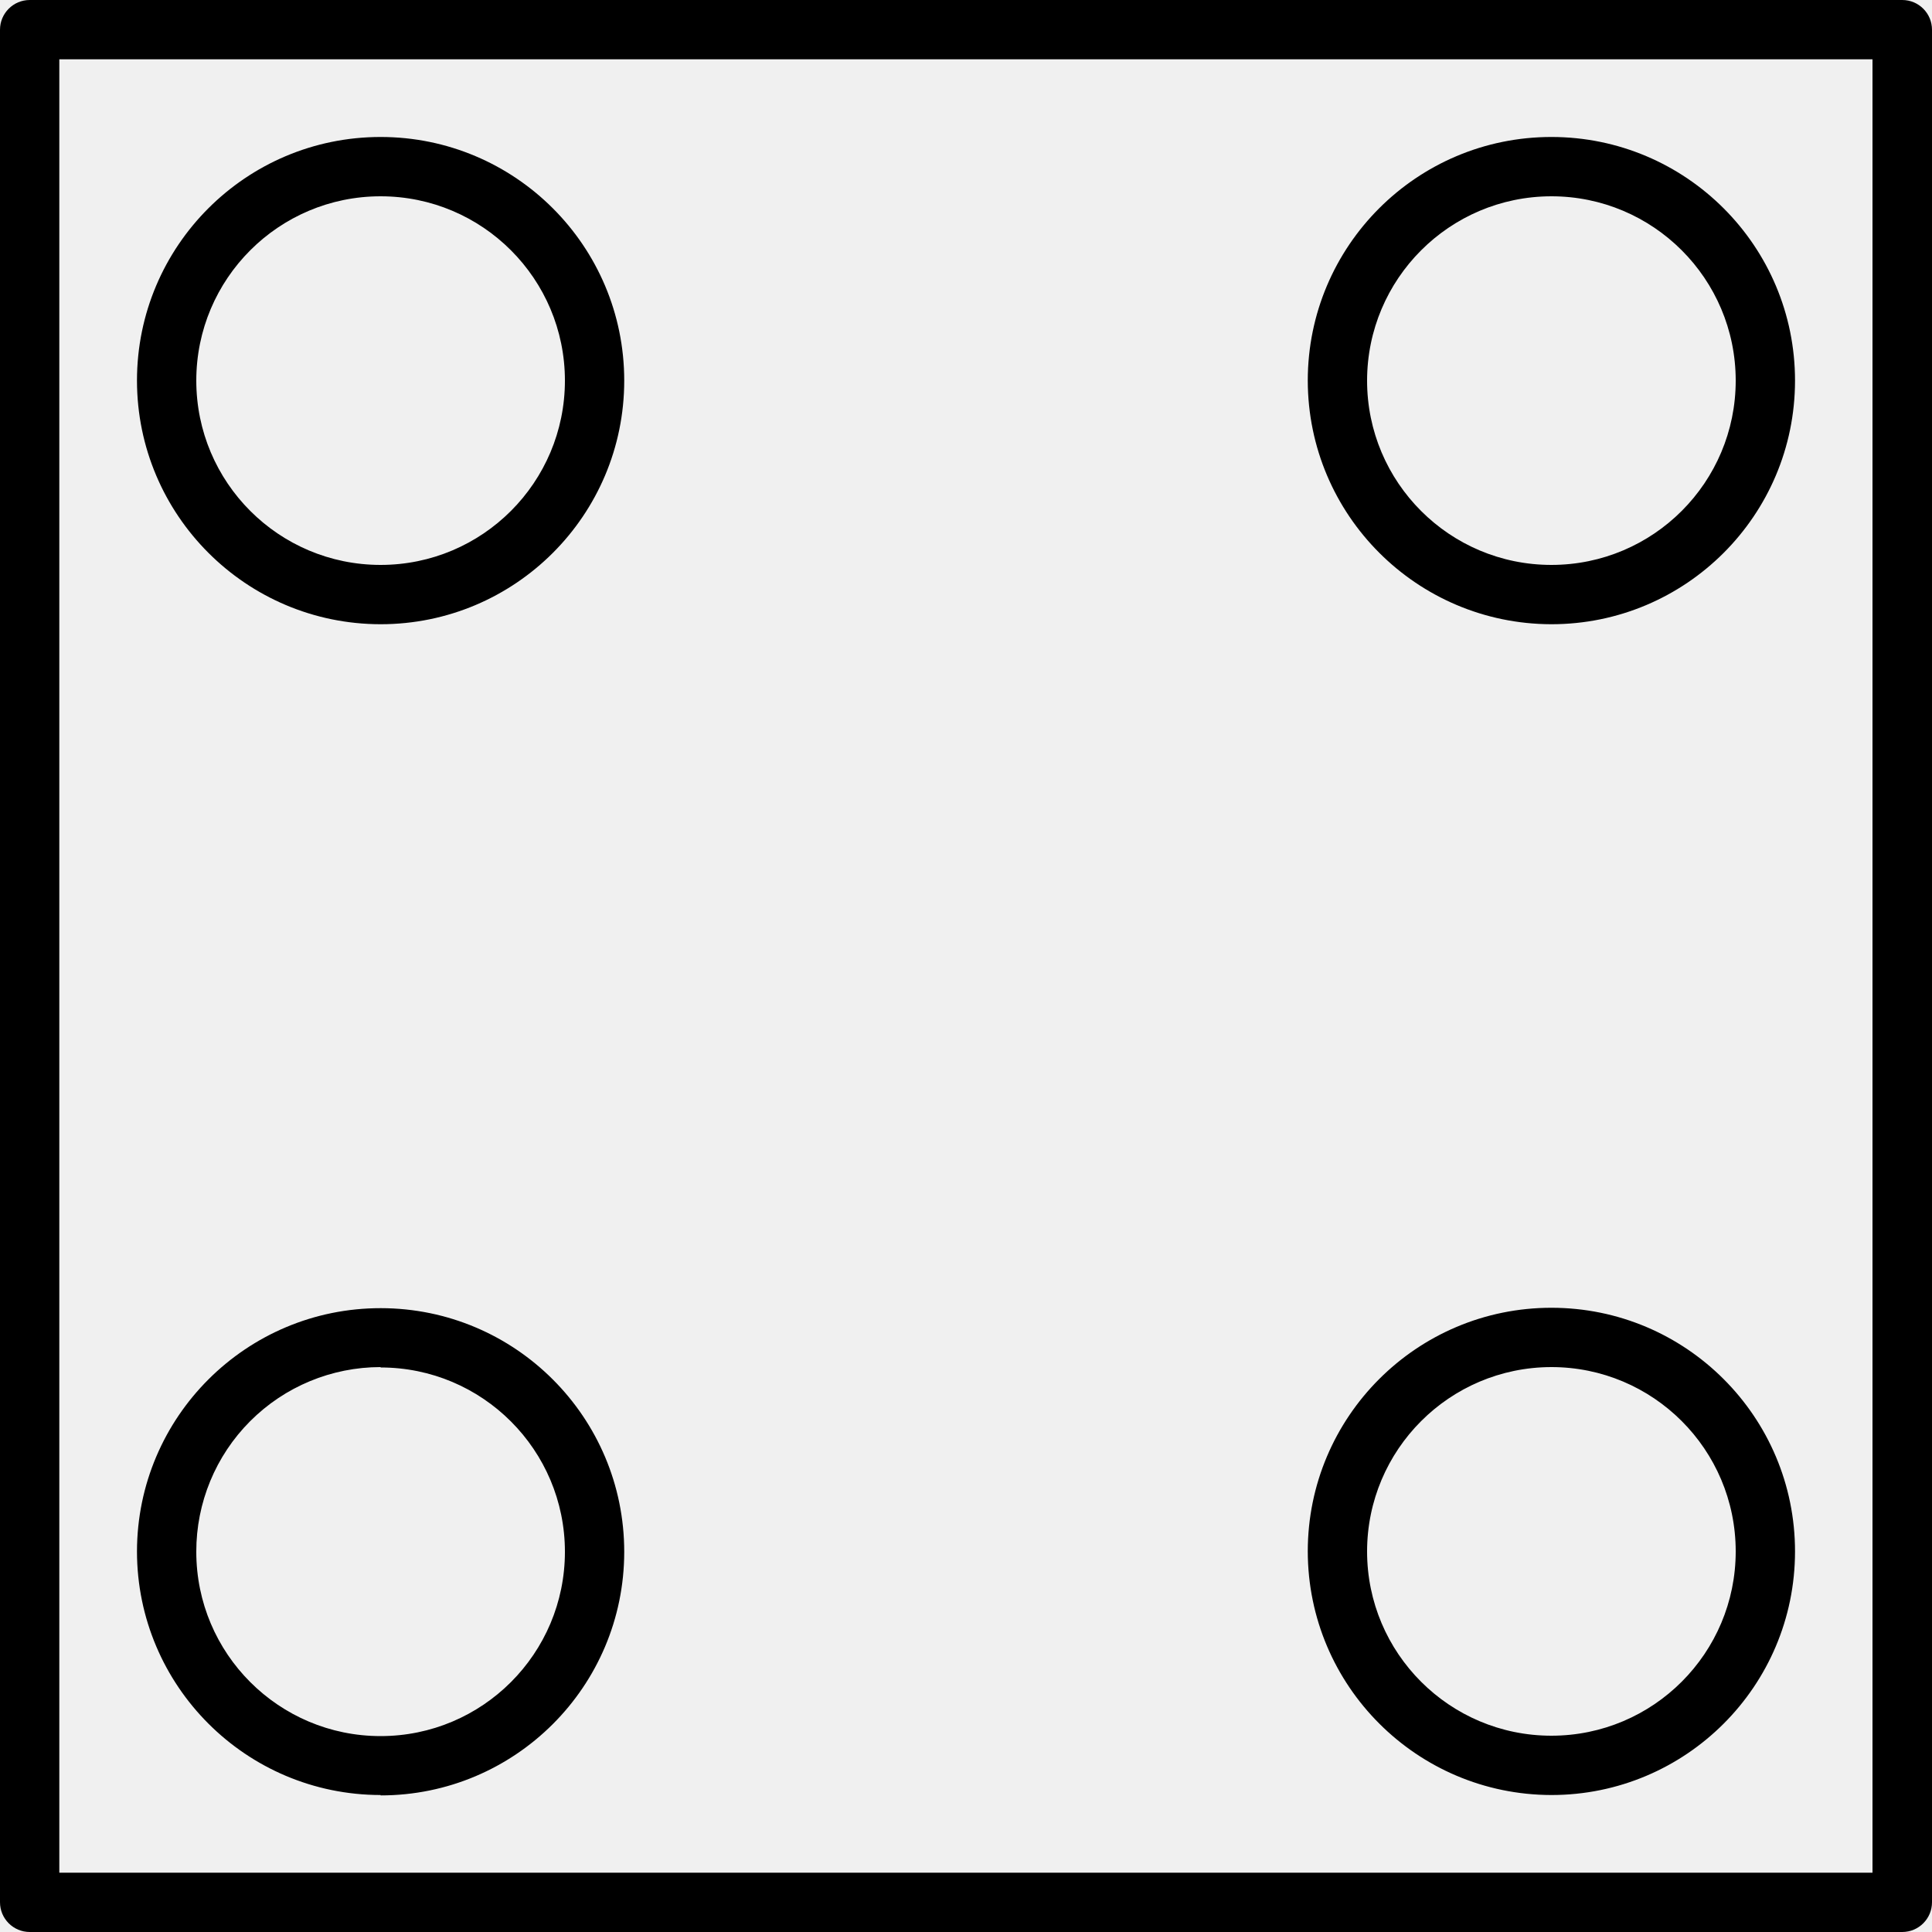
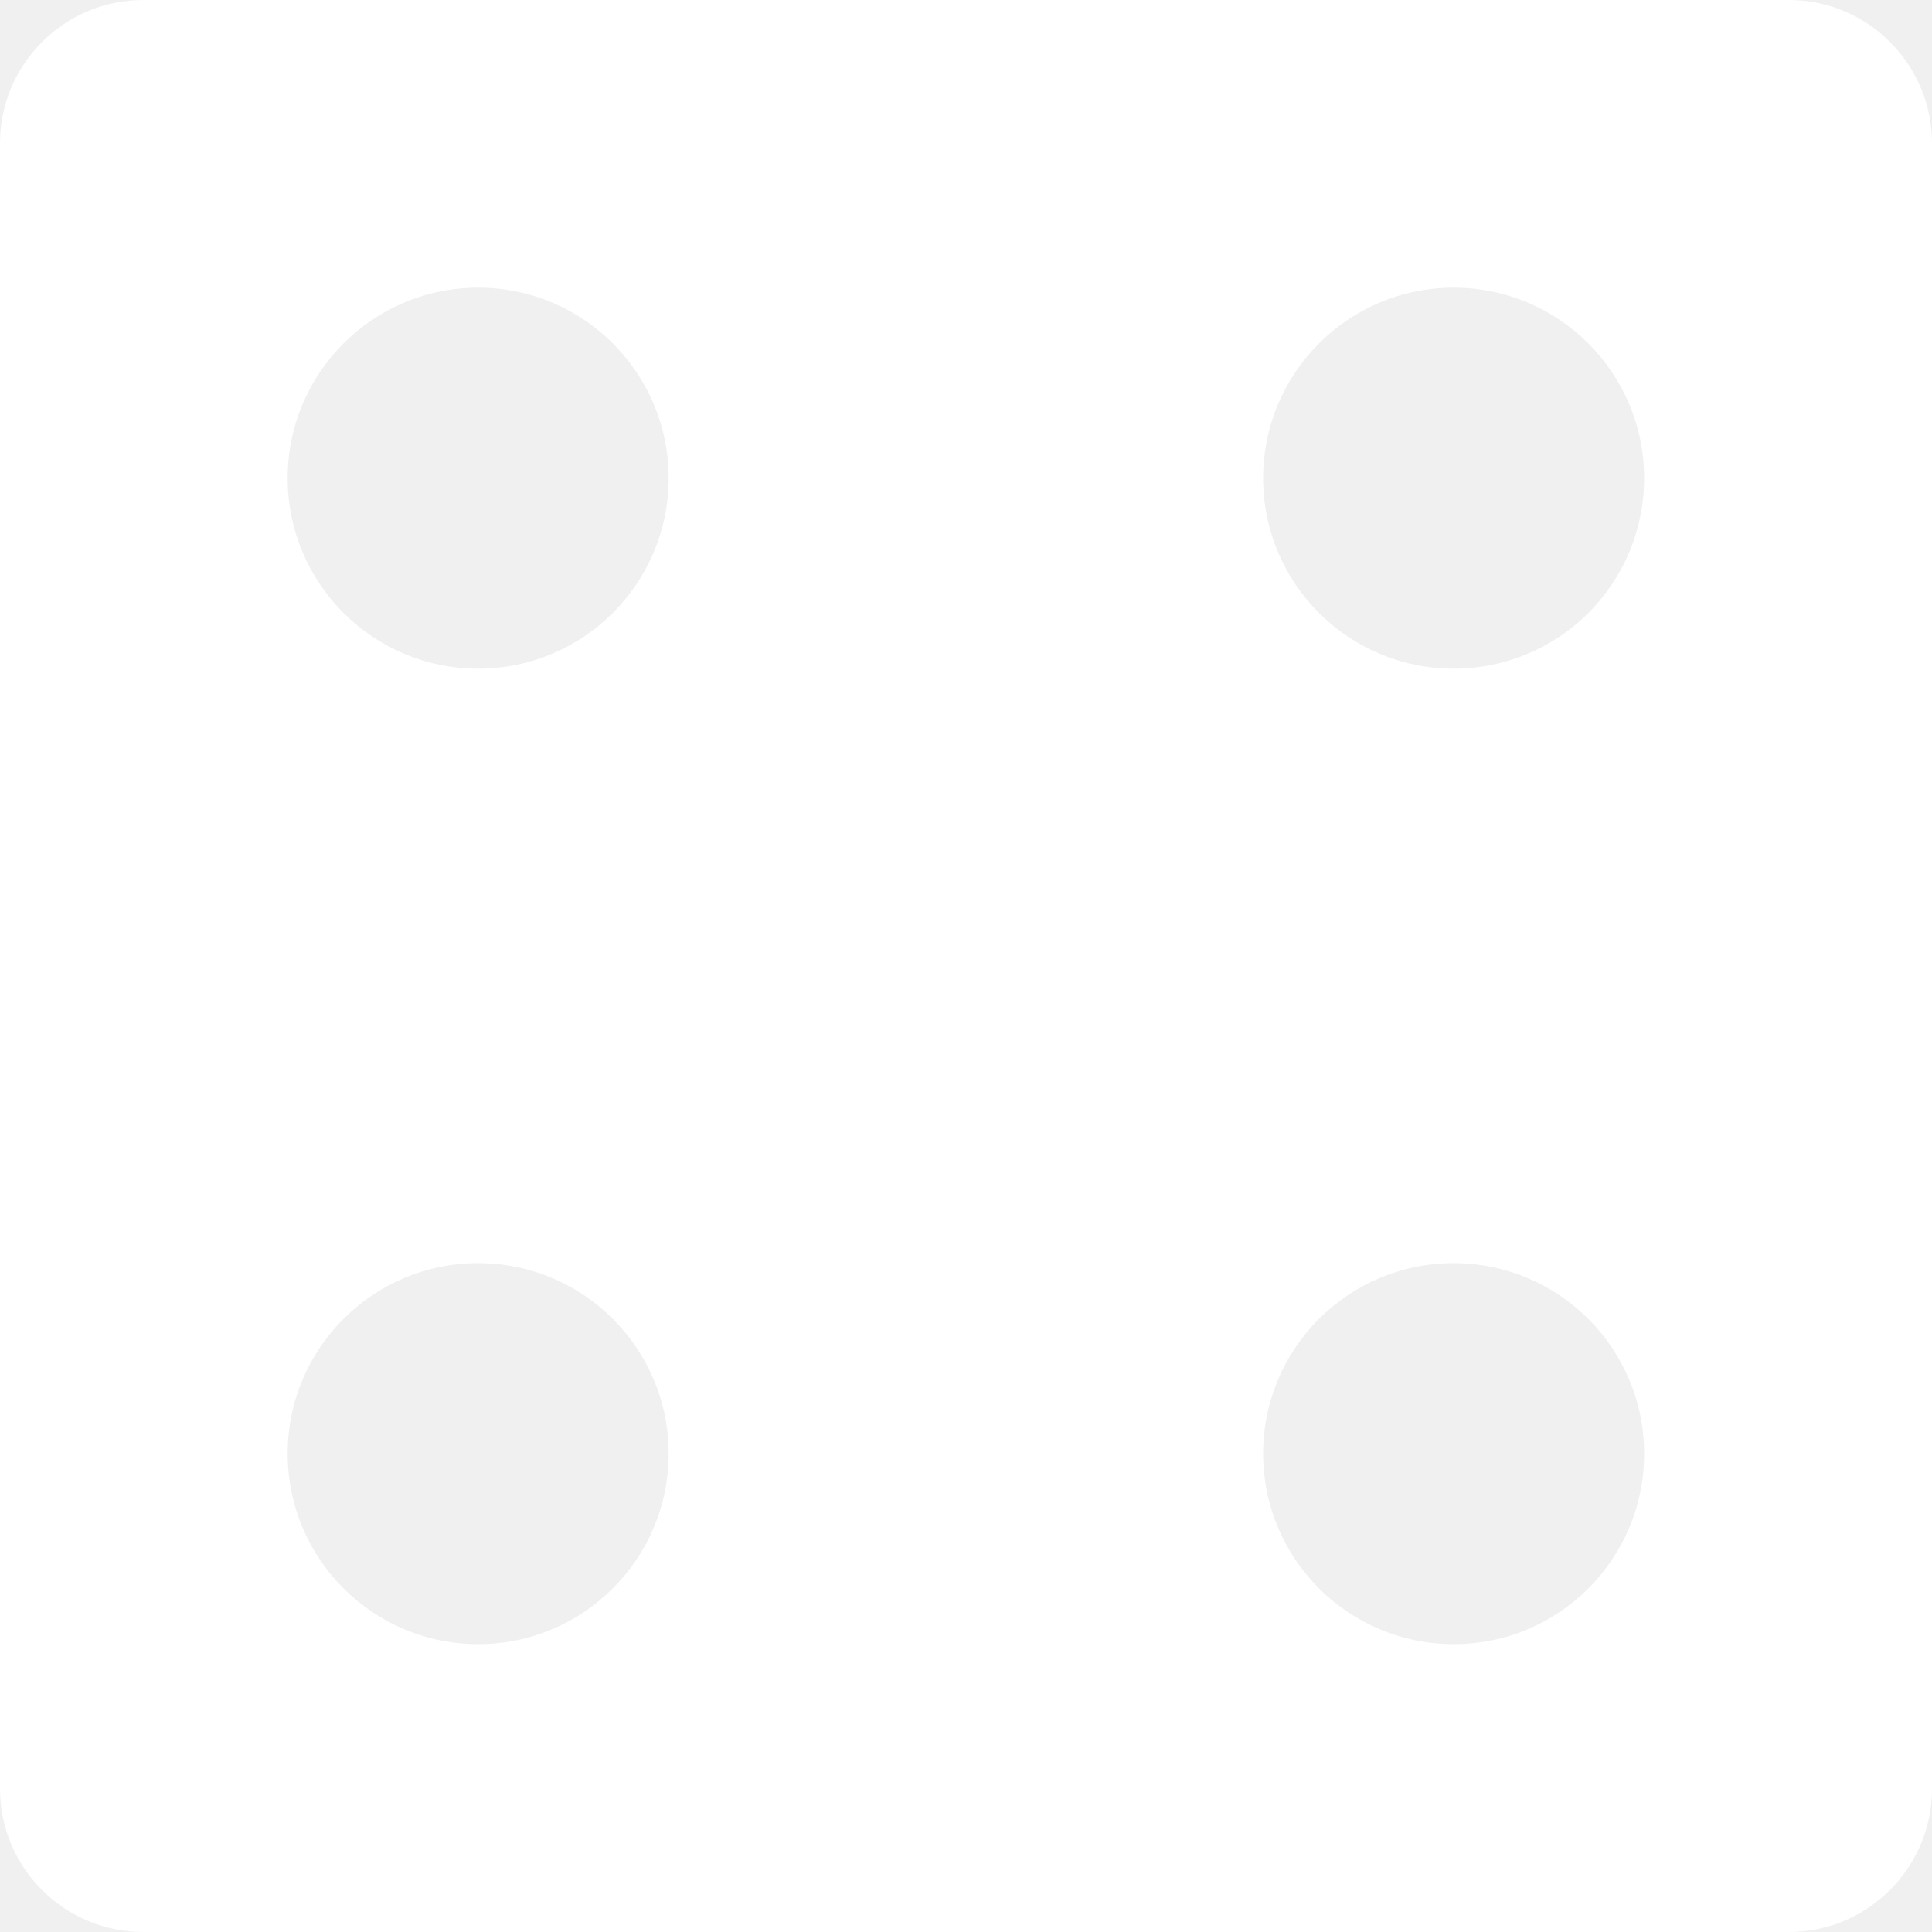
<svg xmlns="http://www.w3.org/2000/svg" viewBox="0 0 100 100">
  <g id="Layer_2" data-name="Layer 2">
-     <g id="Layer_1-2" data-name="Layer 1">
-       <path d="M98.46,0H1.54A1.54,1.54,0,0,0,0,1.54V98.46A1.54,1.54,0,0,0,1.54,100H98.46A1.54,1.54,0,0,0,100,98.46V1.54A1.54,1.54,0,0,0,98.46,0ZM96.92,96.93H3.07V3.07H96.92Zm-77.22-4A12.61,12.61,0,1,0,7.09,80.3,12.62,12.62,0,0,0,19.7,92.91Zm0-22.15a9.54,9.54,0,1,1-9.54,9.54A9.54,9.54,0,0,1,19.7,70.76ZM80.29,92.91A12.61,12.61,0,1,0,67.69,80.3,12.63,12.63,0,0,0,80.29,92.91Zm0-22.15a9.54,9.54,0,1,1-9.53,9.54A9.55,9.55,0,0,1,80.29,70.76Zm0-38.45A12.61,12.61,0,1,0,67.69,19.7,12.63,12.63,0,0,0,80.29,32.31Zm0-22.15a9.54,9.54,0,1,1-9.53,9.54A9.55,9.55,0,0,1,80.29,10.16ZM19.7,32.31A12.61,12.61,0,1,0,7.09,19.7,12.62,12.62,0,0,0,19.7,32.31Zm0-22.15a9.54,9.54,0,1,1-9.54,9.54A9.54,9.54,0,0,1,19.7,10.16Z" />
+     <g id="Layer_1-2" data-name="Layer 1" fill="#fff">
+       <path d="M92.58,0H7.42A7.42,7.42,0,0,0,0,7.42V92.58A7.42,7.42,0,0,0,7.42,100H92.58A7.42,7.42,0,0,0,100,92.58V7.42A7.42,7.42,0,0,0,92.58,0ZM24.75,85.1a9.86,9.86,0,1,1,9.86-9.85A9.86,9.86,0,0,1,24.75,85.1Zm0-50.49a9.86,9.86,0,1,1,9.86-9.86A9.86,9.86,0,0,1,24.75,34.61ZM75.25,85.1a9.86,9.86,0,1,1,9.85-9.85A9.85,9.85,0,0,1,75.25,85.1Zm0-50.49a9.86,9.86,0,1,1,9.85-9.86A9.85,9.85,0,0,1,75.25,34.61Z" />
    </g>
  </g>
</svg>
